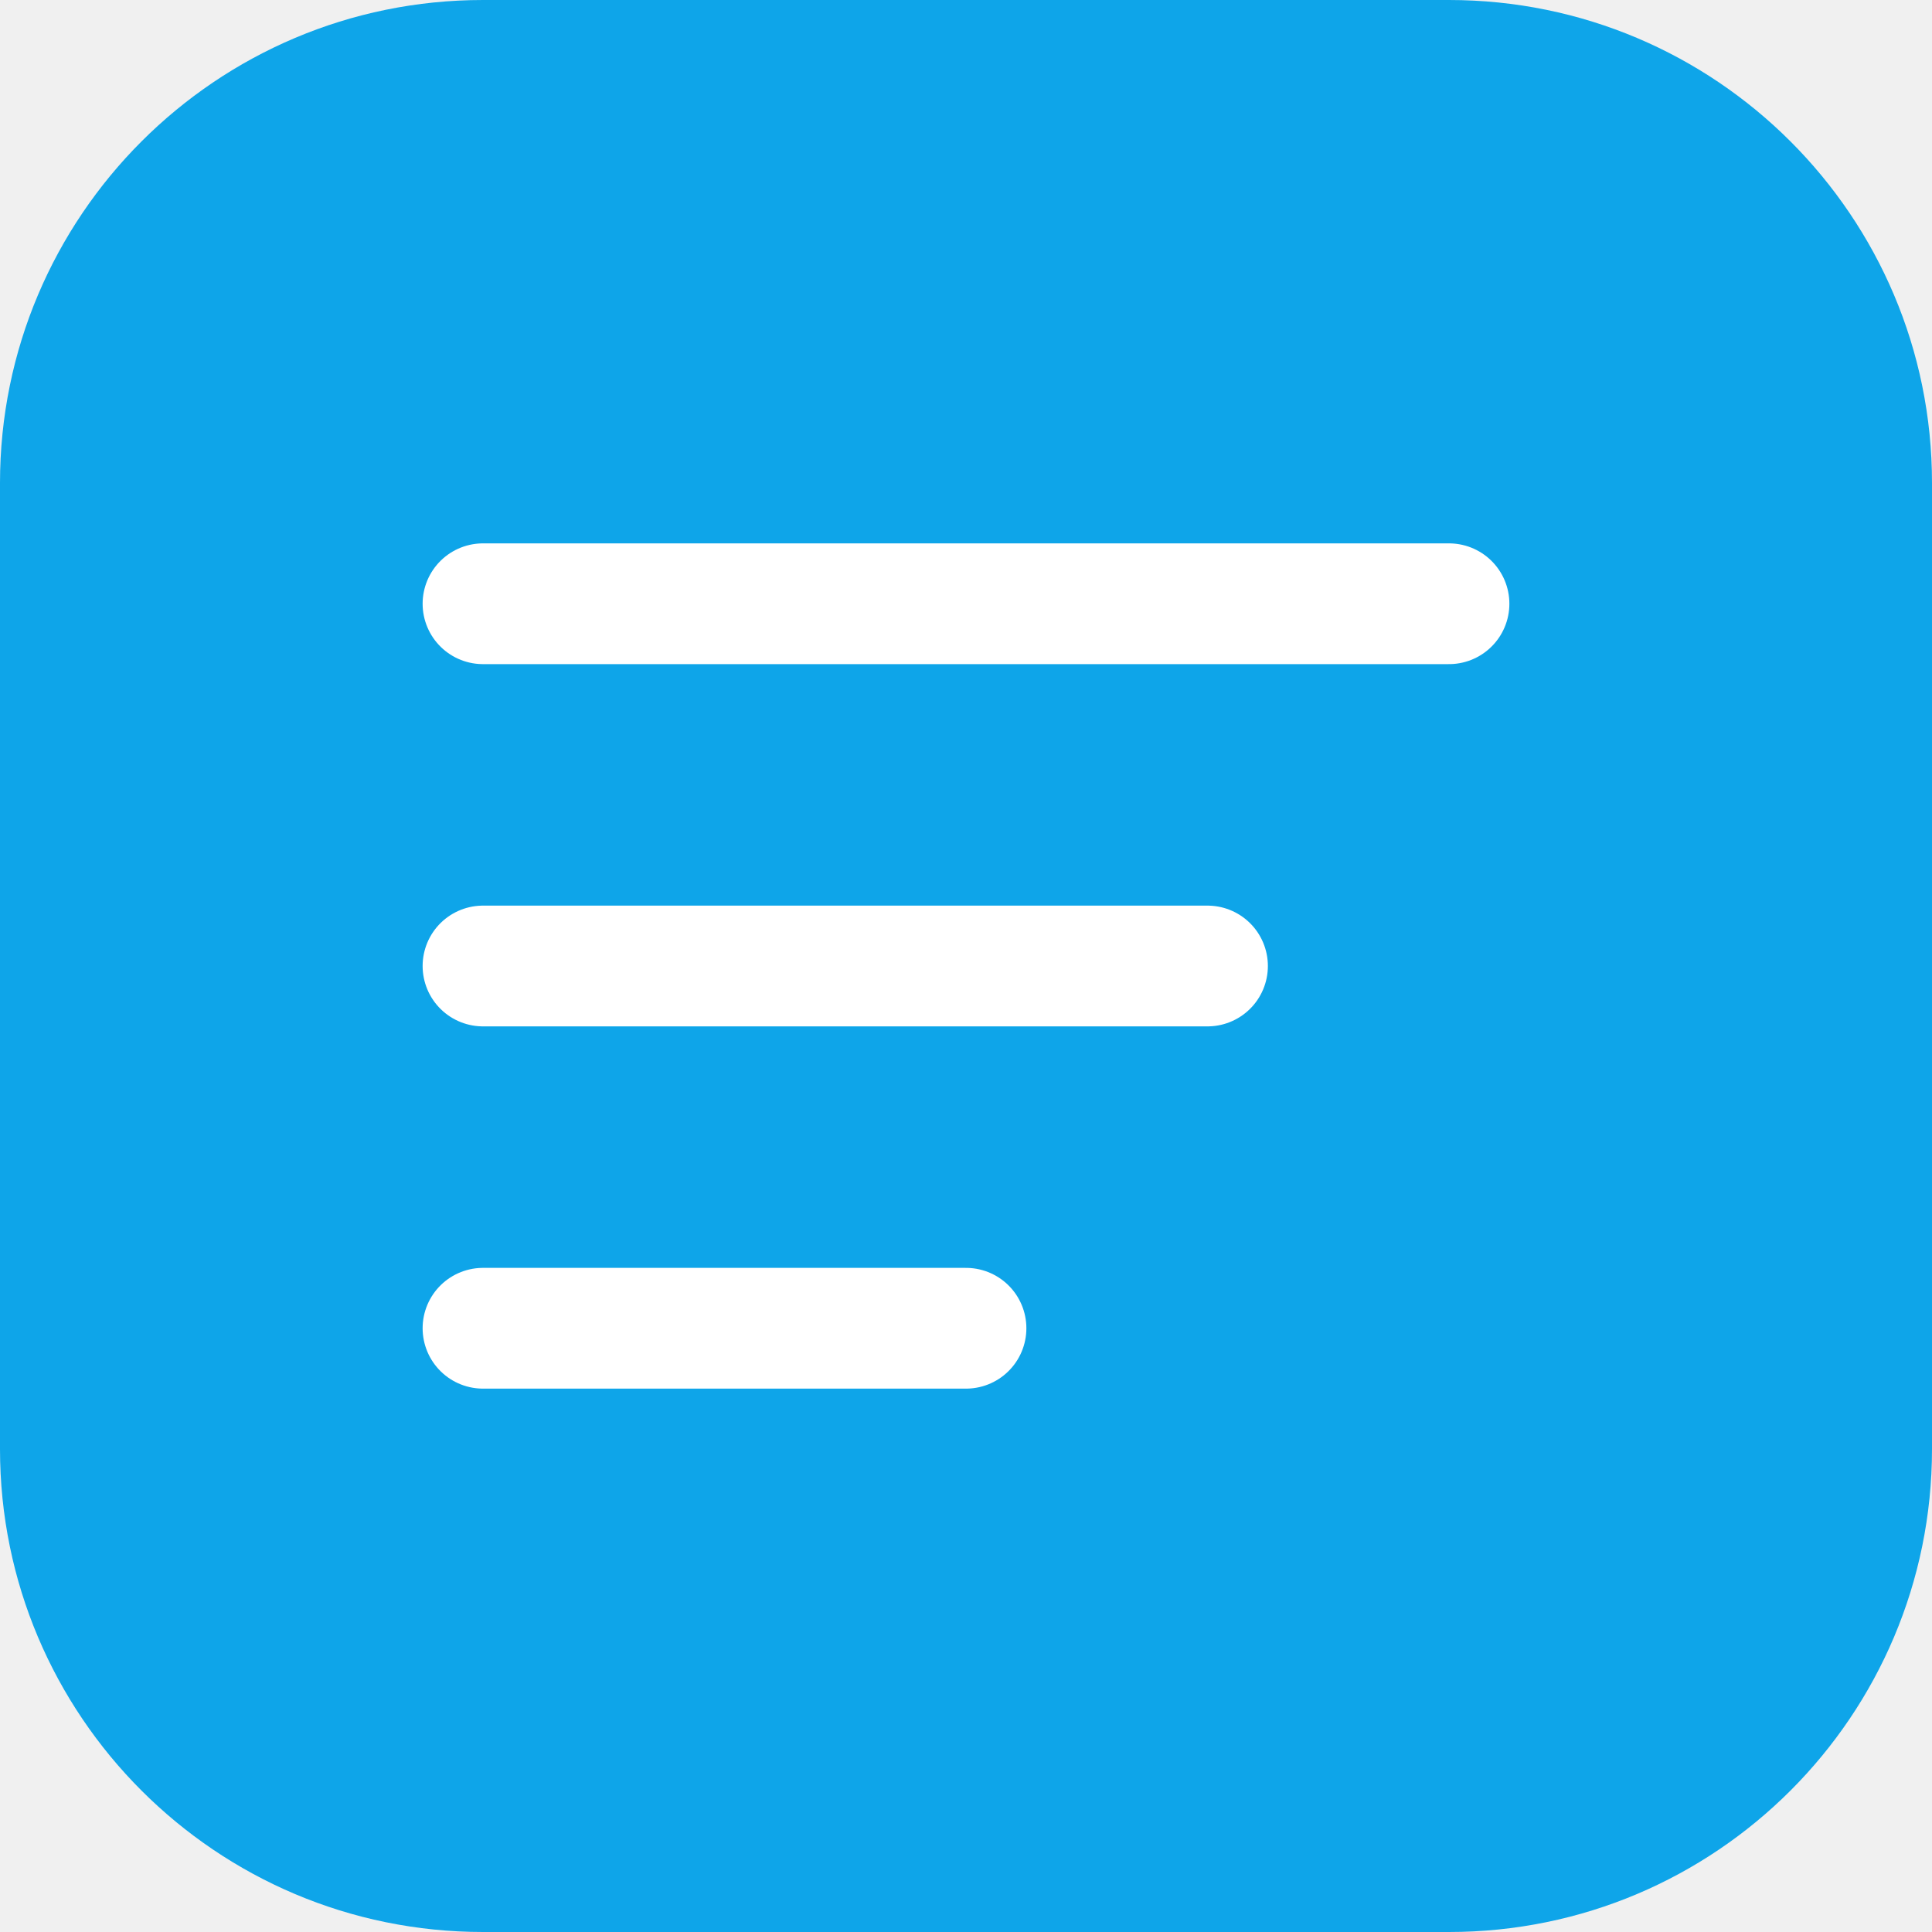
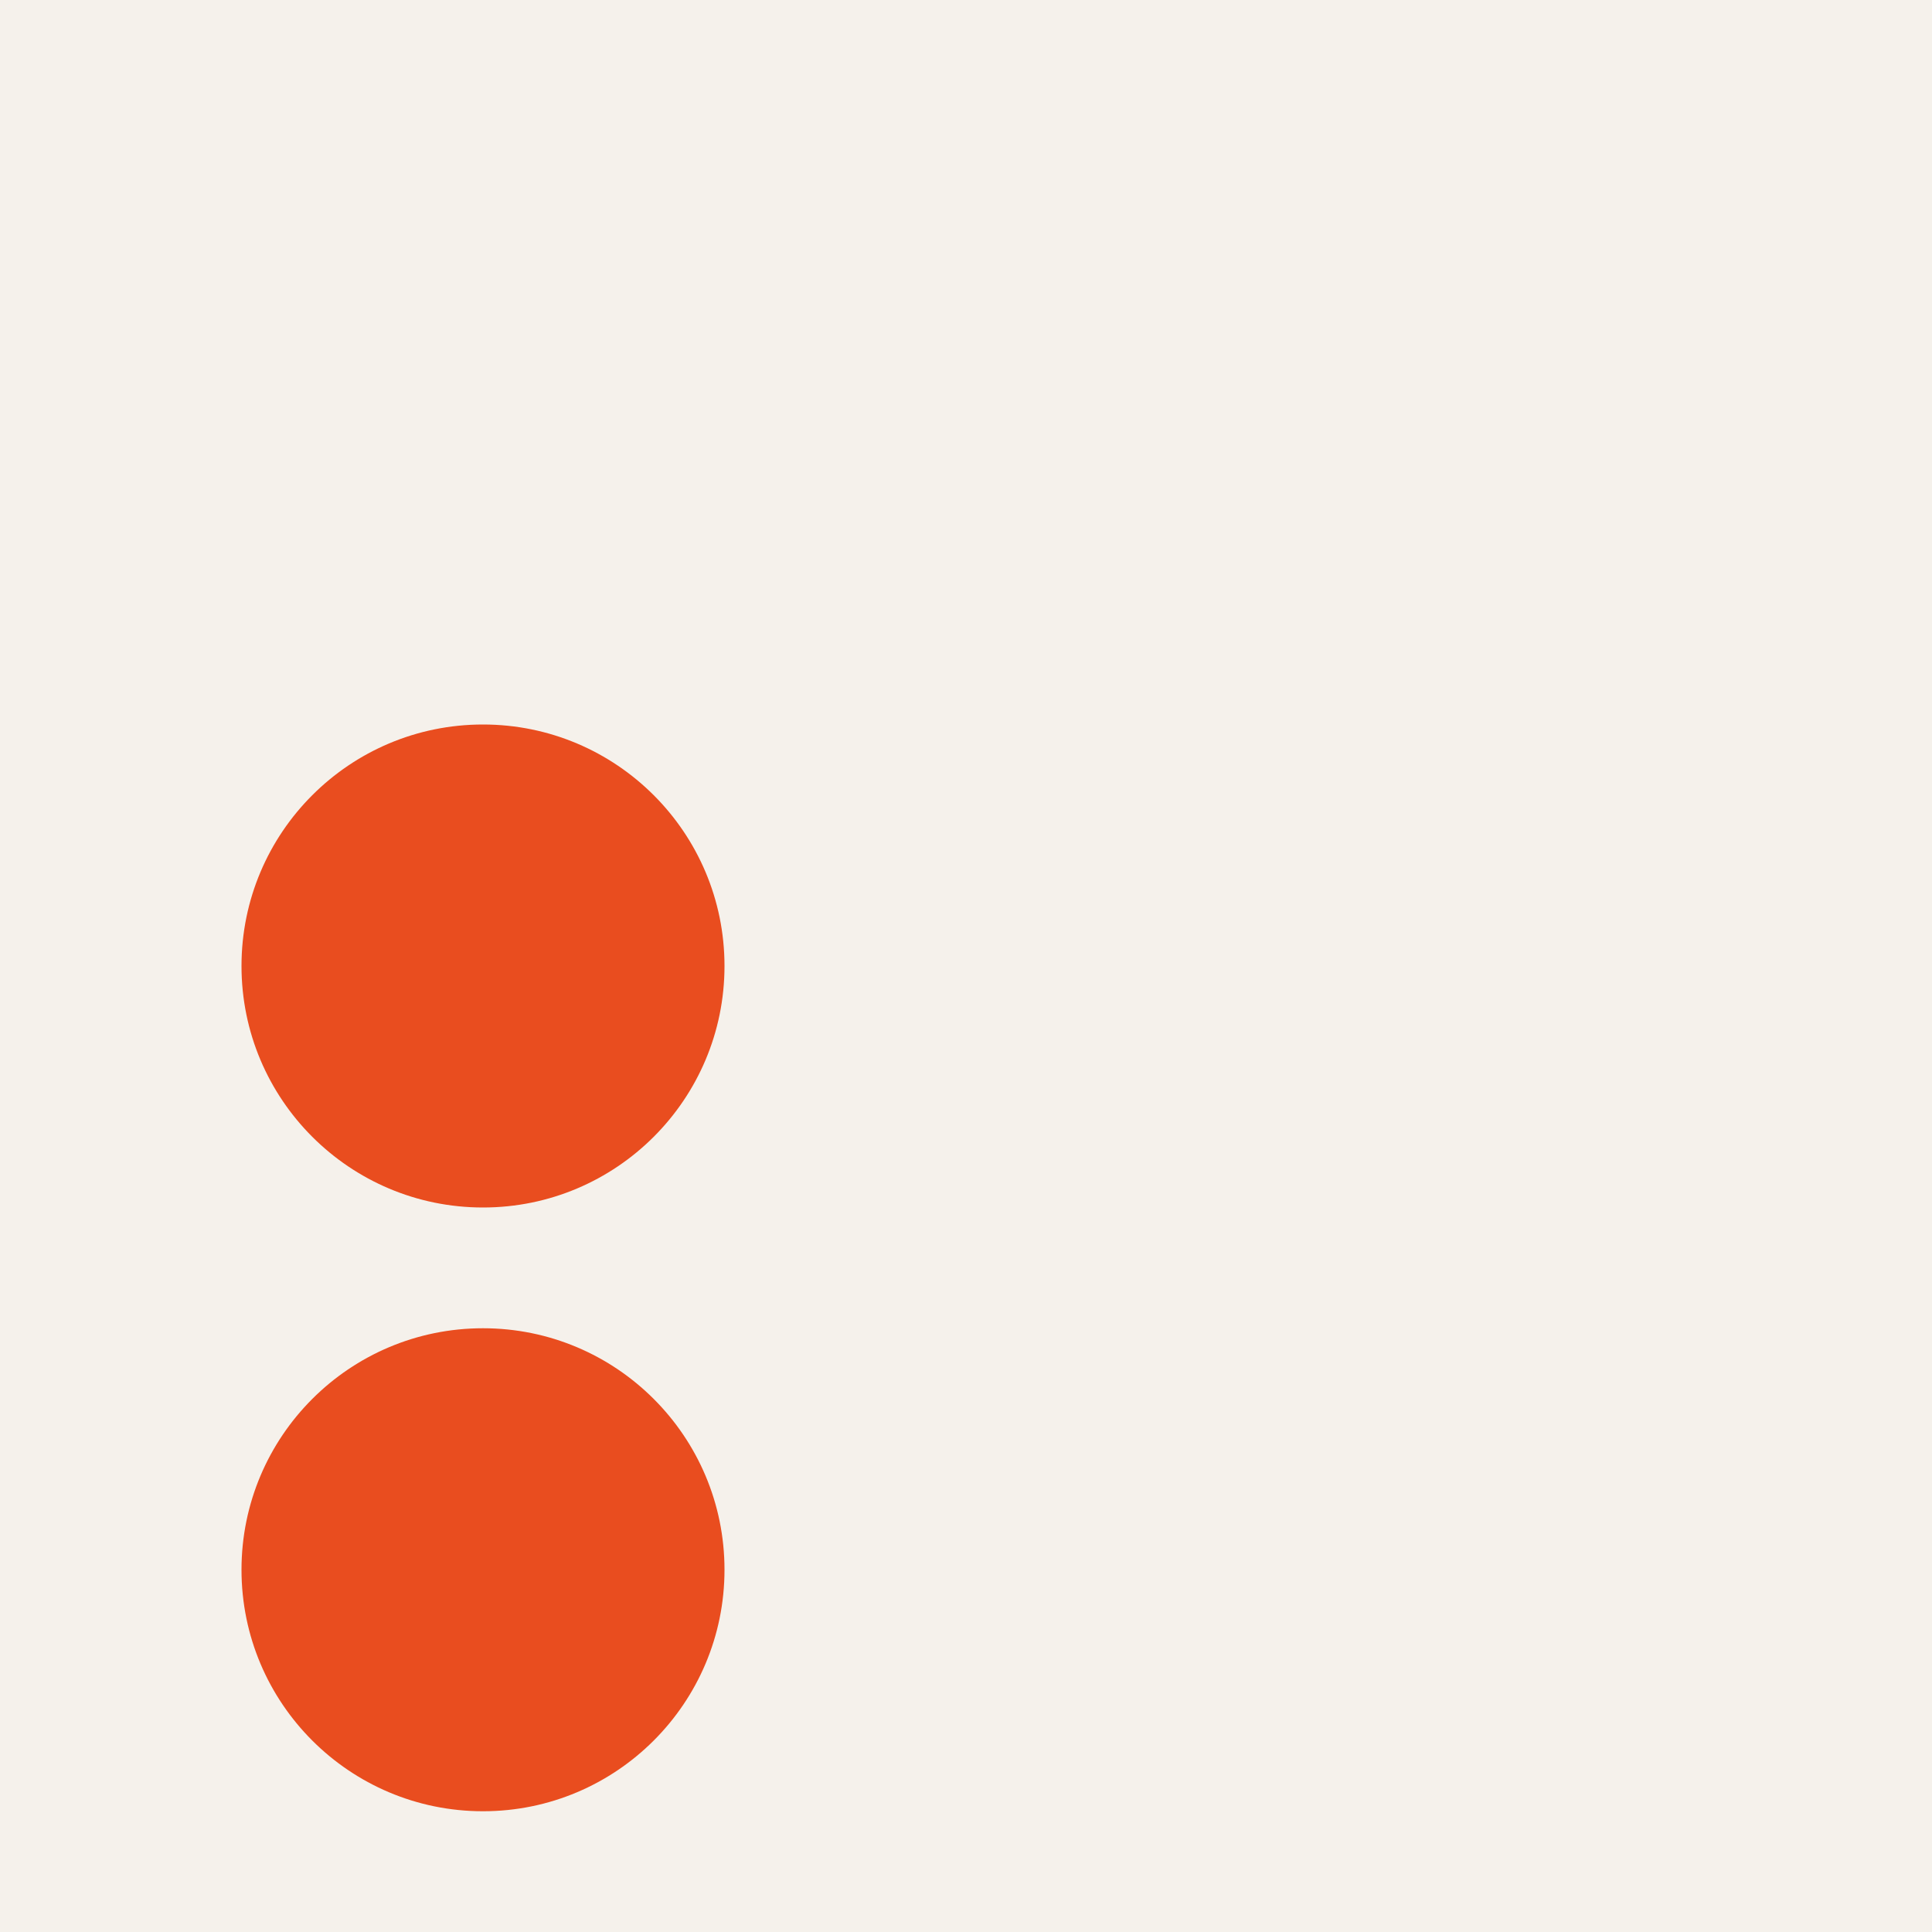
<svg xmlns="http://www.w3.org/2000/svg" viewBox="0 0 32 32" fill="none">
-   <rect width="32" height="32" rx="8" fill="#0ea5e9" />
-   <path d="M8 10h16M8 16h12M8 22h8" stroke="white" stroke-width="2" stroke-linecap="round" />
+   <rect width="32" height="32" fill="#f5f1eb" />
+   <circle cx="8" cy="16" r="4" fill="#e94d1f" />
+   <circle cx="8" cy="26" r="4" fill="#e94d1f" />
</svg>
